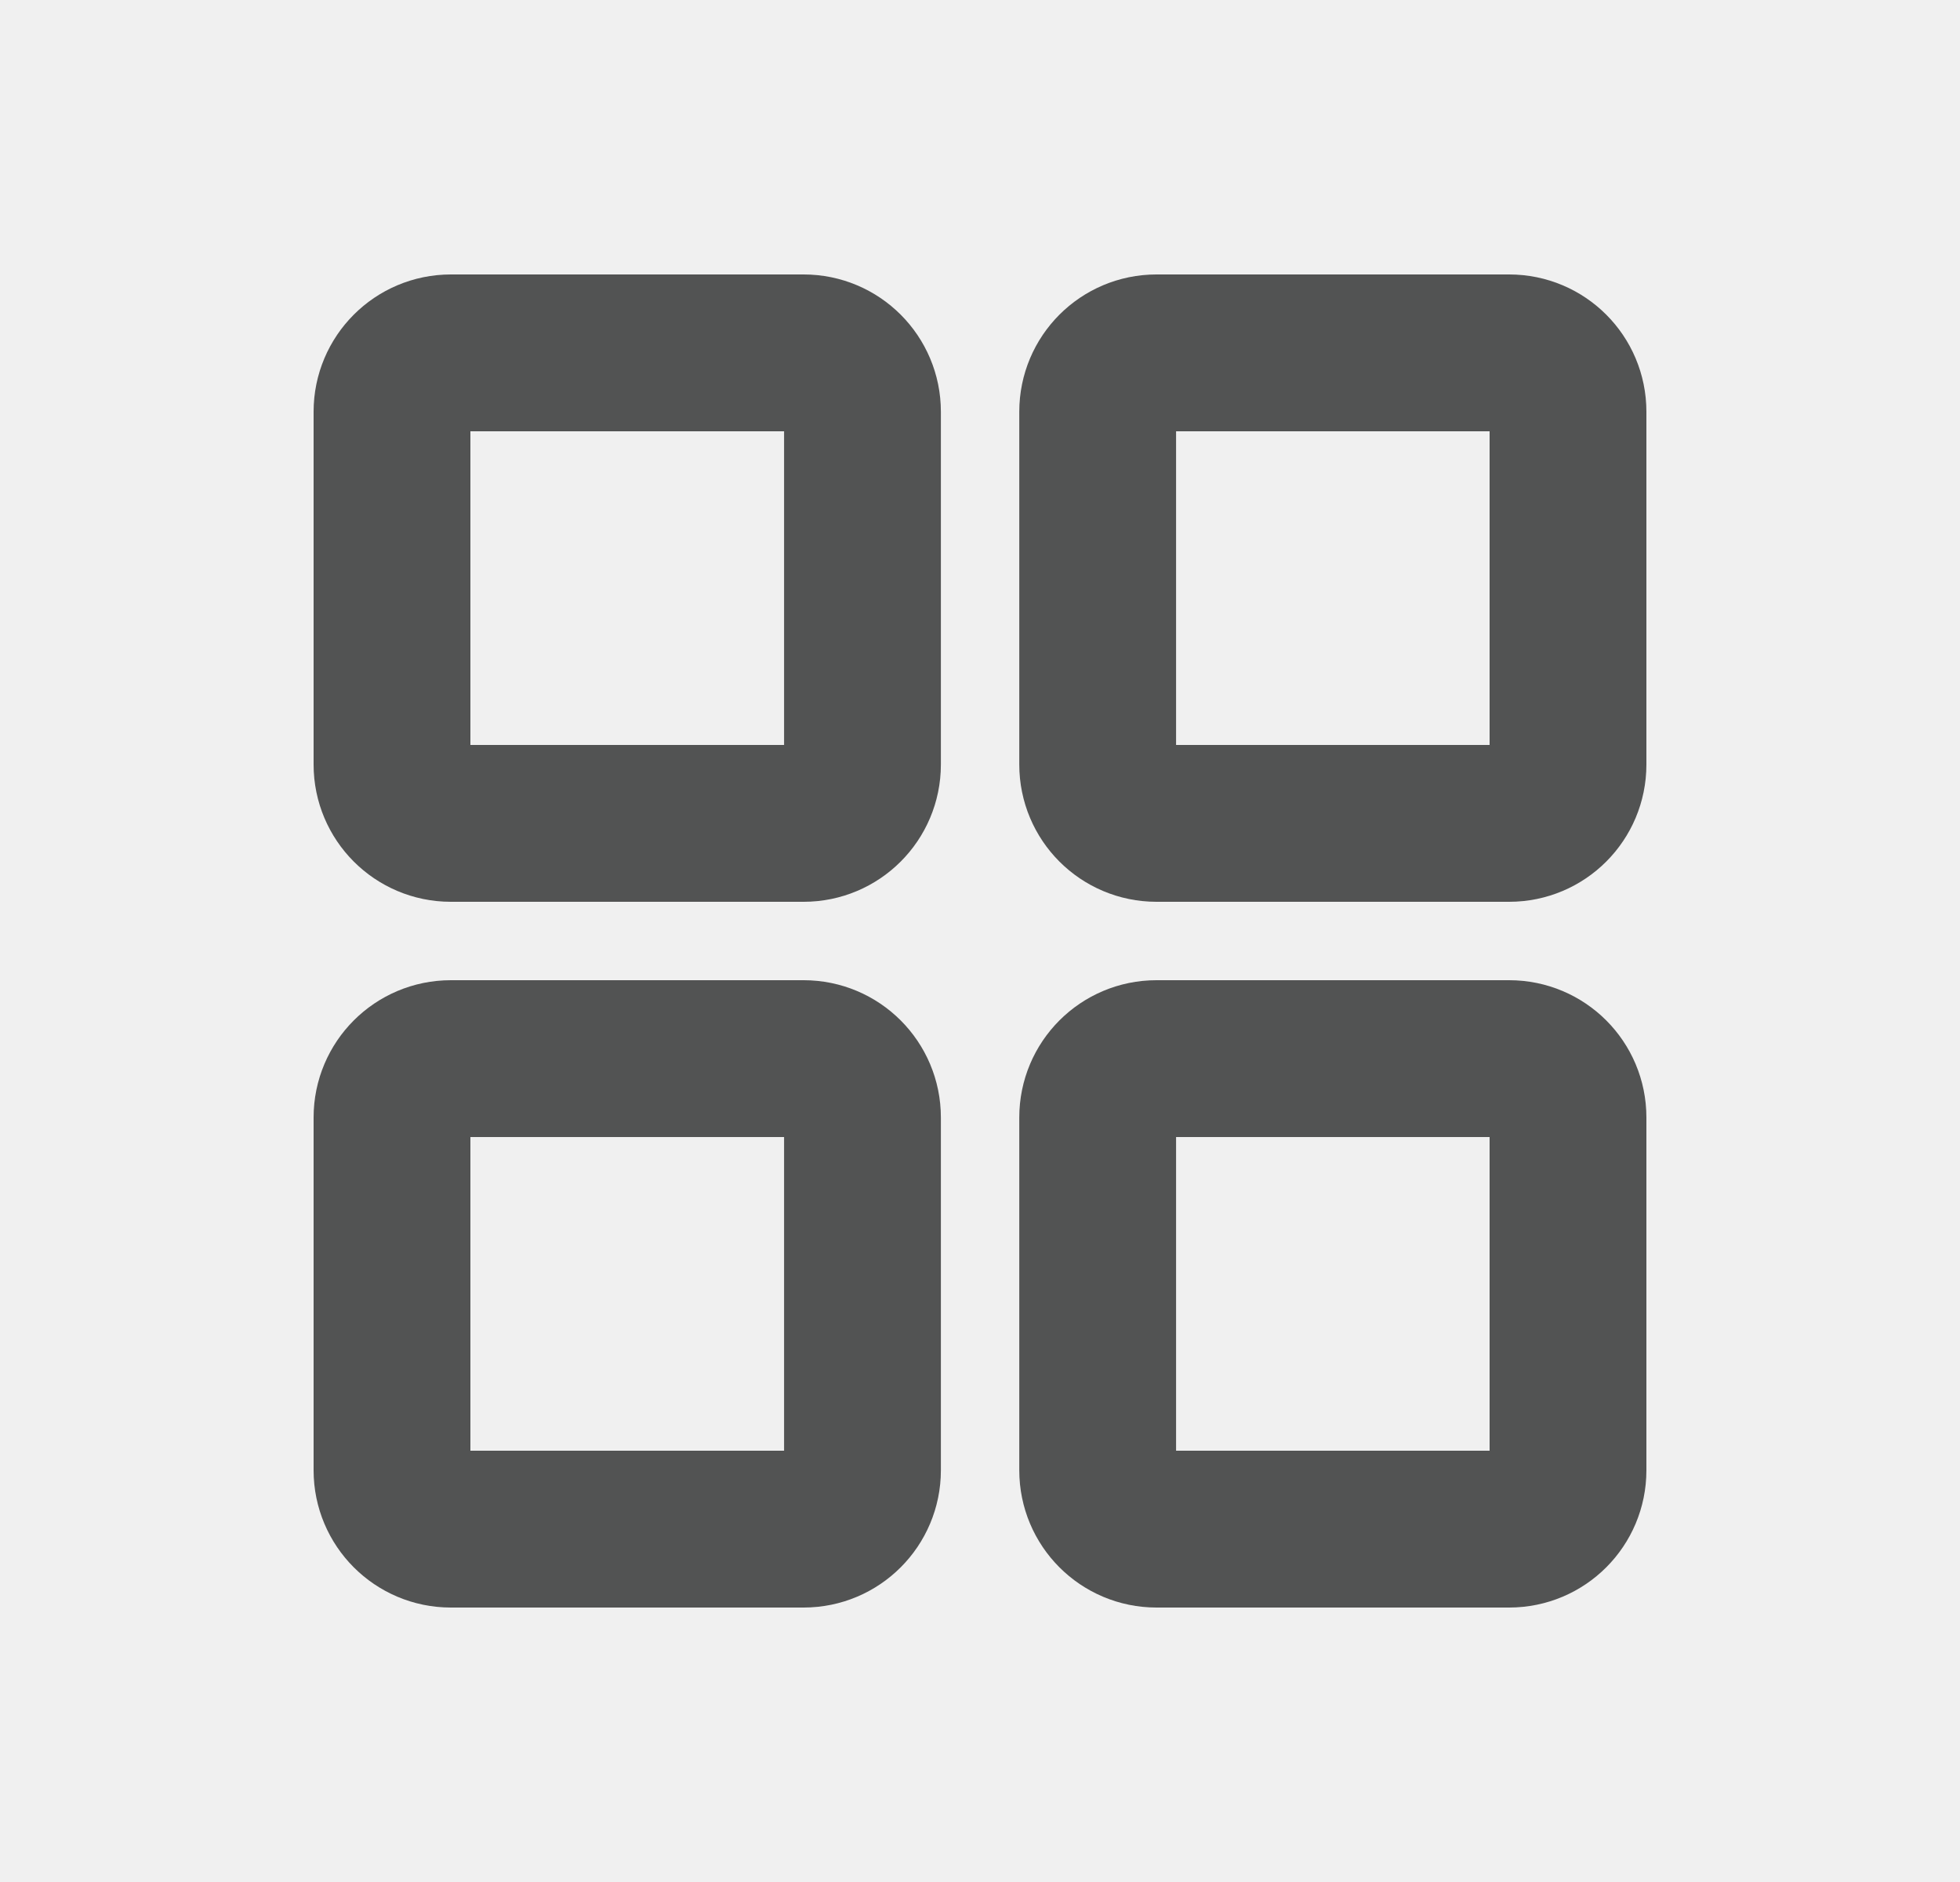
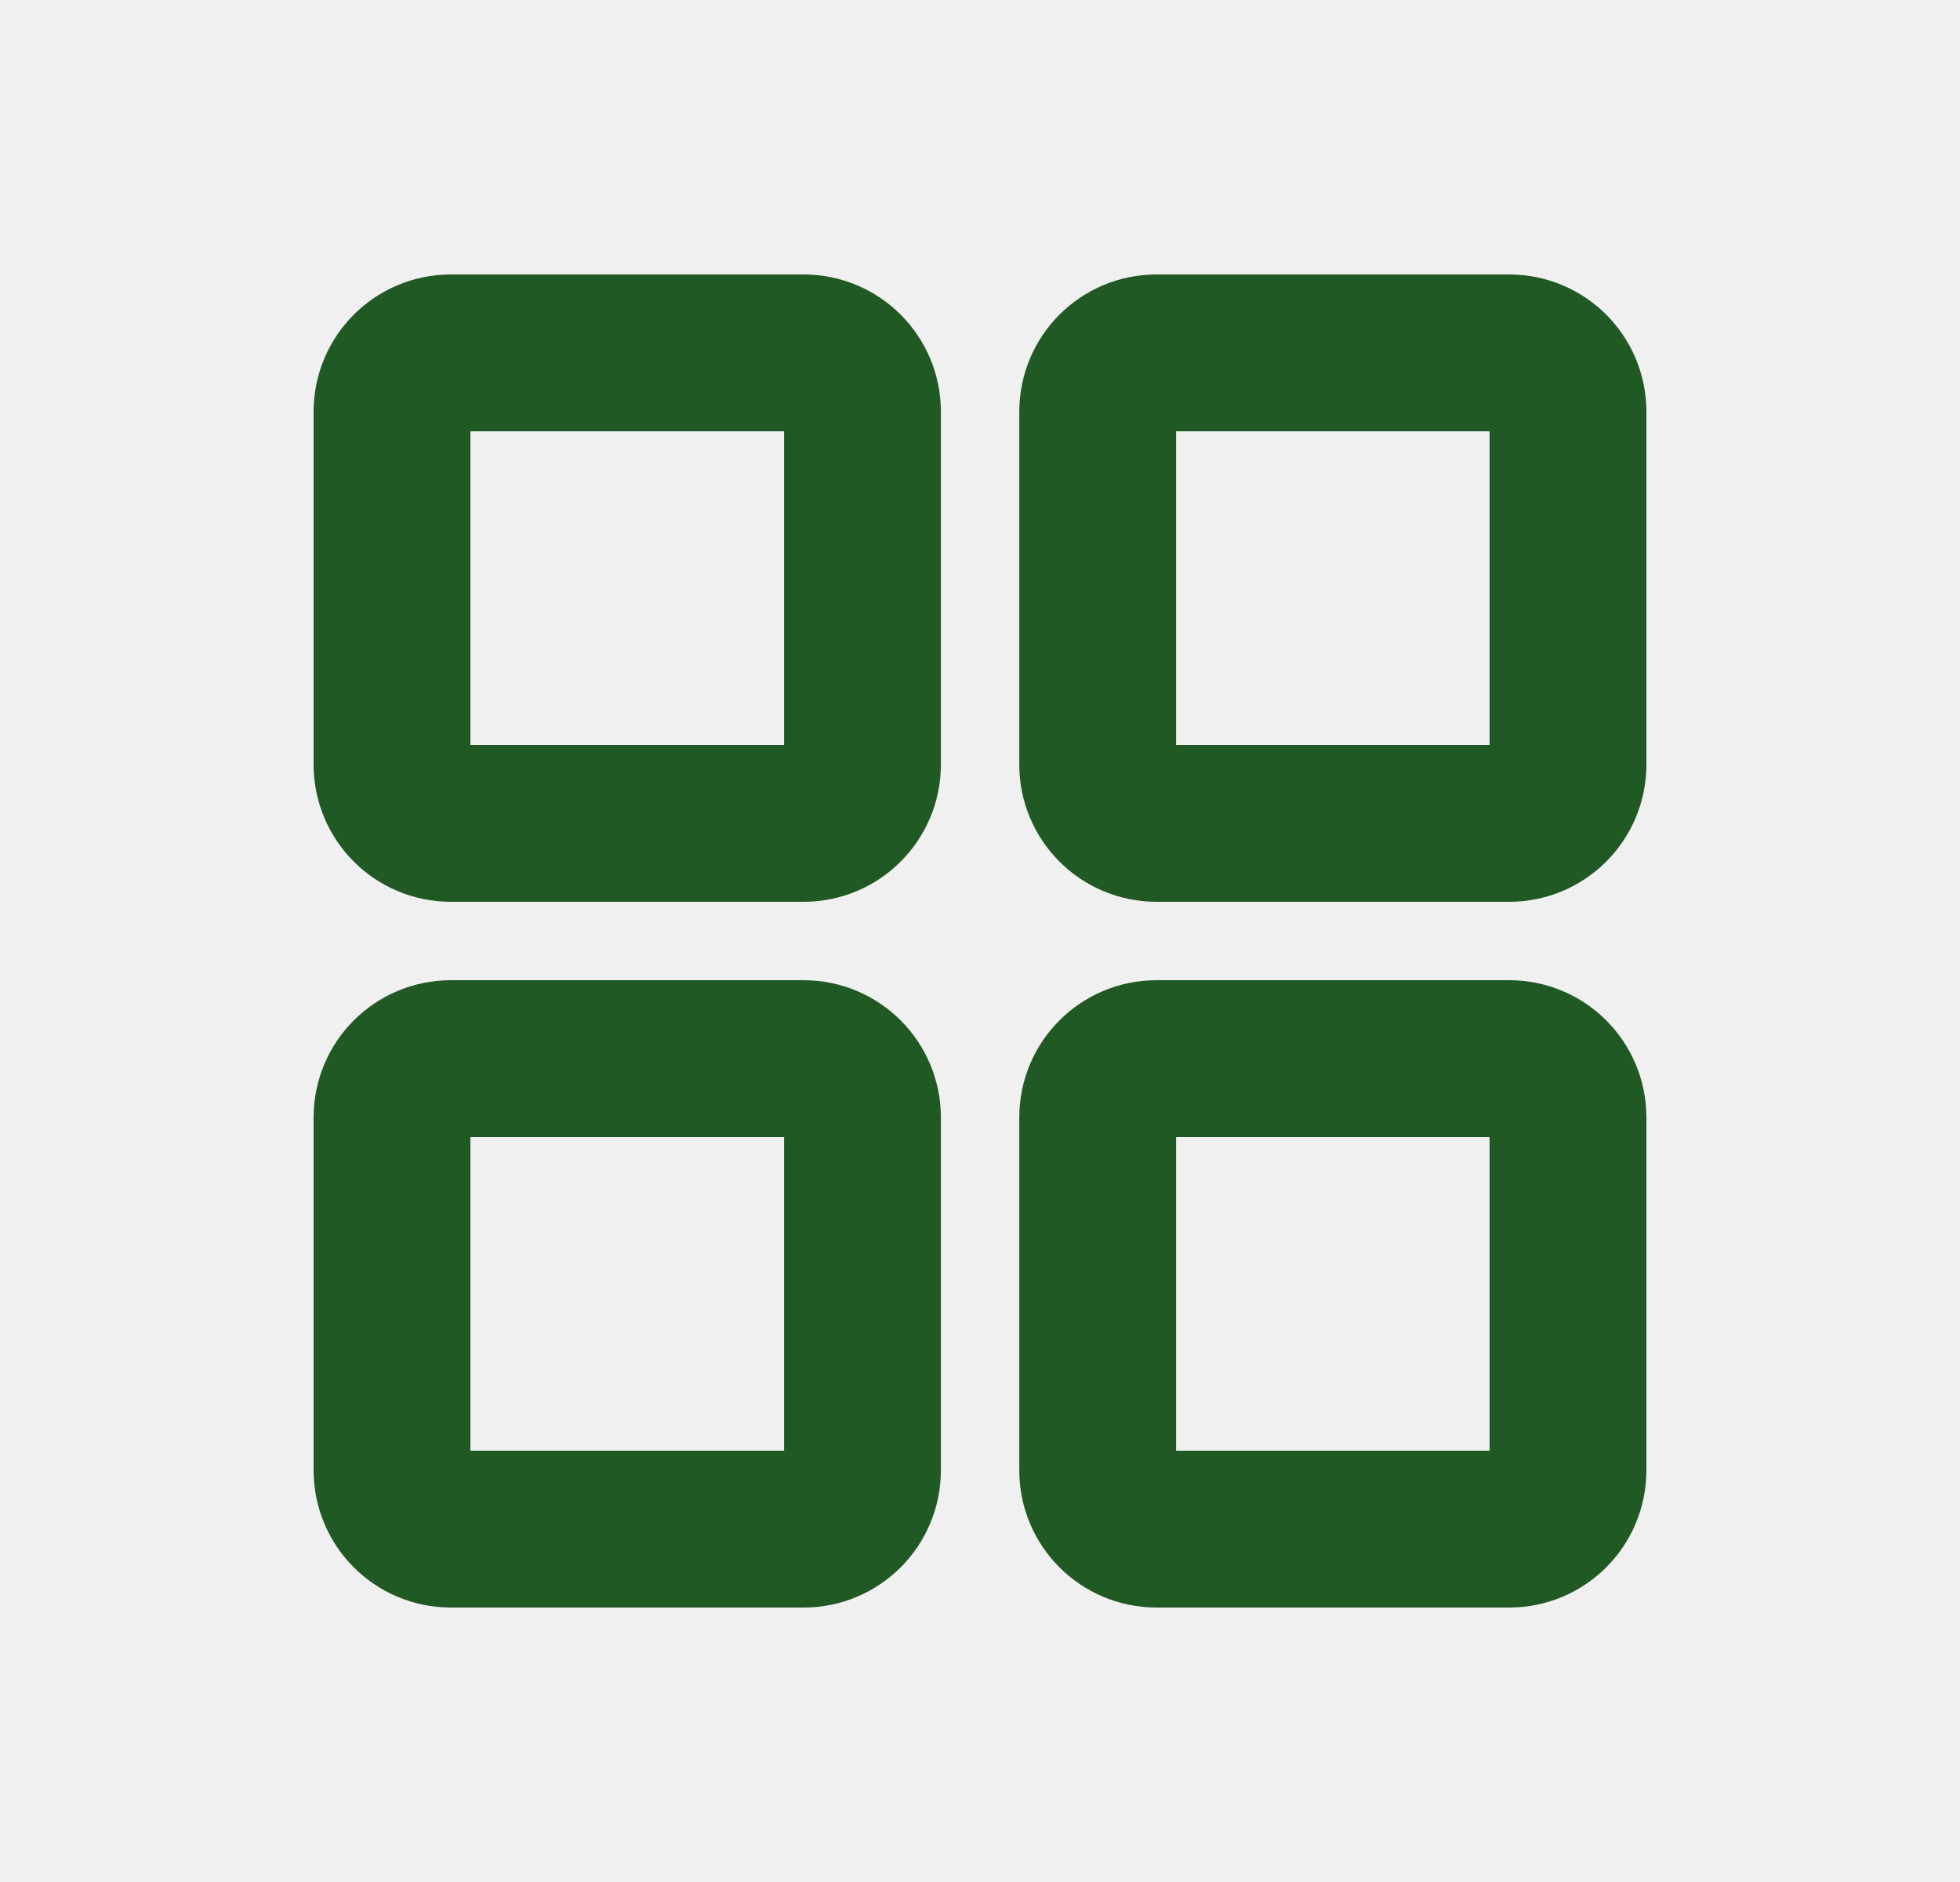
<svg xmlns="http://www.w3.org/2000/svg" width="25" height="24" viewBox="0 0 25 24" fill="none">
-   <g clip-path="url(#clip0_1917_922)">
-     <path d="M10.251 4.5H5.75C5.336 4.5 5 4.836 5 5.25V9.75C5 10.164 5.336 10.5 5.75 10.5H10.251C10.665 10.5 11.001 10.164 11.001 9.75V5.25C11.001 4.836 10.665 4.5 10.251 4.5Z" stroke="#525353" stroke-width="2" stroke-linecap="round" stroke-linejoin="round" />
-     <path d="M19.25 4.5H14.751C14.336 4.5 14.001 4.836 14.001 5.25V9.75C14.001 10.164 14.336 10.5 14.751 10.5H19.25C19.665 10.5 20 10.164 20 9.75V5.25C20 4.836 19.665 4.5 19.25 4.5Z" stroke="#525353" stroke-width="2" stroke-linecap="round" stroke-linejoin="round" />
-     <path d="M10.251 13.5H5.75C5.336 13.5 5 13.836 5 14.25V18.75C5 19.164 5.336 19.5 5.75 19.5H10.251C10.665 19.5 11.001 19.164 11.001 18.75V14.25C11.001 13.836 10.665 13.5 10.251 13.5Z" stroke="#525353" stroke-width="2" stroke-linecap="round" stroke-linejoin="round" />
-     <path d="M19.25 13.5H14.751C14.336 13.5 14.001 13.836 14.001 14.25V18.75C14.001 19.164 14.336 19.5 14.751 19.5H19.25C19.665 19.5 20 19.164 20 18.75V14.25C20 13.836 19.665 13.5 19.25 13.5Z" stroke="#525353" stroke-width="2" stroke-linecap="round" stroke-linejoin="round" />
+   <g clip-path="url(#clip0_2134_2447)">
+     <path d="M10.251 4.5H5.75C5.336 4.5 5 4.836 5 5.25V9.75C5 10.164 5.336 10.5 5.75 10.5H10.251C10.665 10.5 11.001 10.164 11.001 9.75V5.25C11.001 4.836 10.665 4.5 10.251 4.5Z" stroke="#205924" stroke-width="2" stroke-linecap="round" stroke-linejoin="round" />
+     <path d="M19.25 4.5H14.751C14.336 4.5 14.001 4.836 14.001 5.25V9.75C14.001 10.164 14.336 10.5 14.751 10.5H19.25C19.665 10.5 20 10.164 20 9.75V5.25C20 4.836 19.665 4.5 19.25 4.5Z" stroke="#205924" stroke-width="2" stroke-linecap="round" stroke-linejoin="round" />
+     <path d="M10.251 13.5H5.75C5.336 13.5 5 13.836 5 14.25V18.75C5 19.164 5.336 19.5 5.75 19.5H10.251C10.665 19.5 11.001 19.164 11.001 18.75V14.25C11.001 13.836 10.665 13.5 10.251 13.5Z" stroke="#205924" stroke-width="2" stroke-linecap="round" stroke-linejoin="round" />
+     <path d="M19.25 13.5H14.751C14.336 13.5 14.001 13.836 14.001 14.25V18.75C14.001 19.164 14.336 19.5 14.751 19.5H19.25C19.665 19.5 20 19.164 20 18.75V14.25C20 13.836 19.665 13.5 19.25 13.5Z" stroke="#205924" stroke-width="2" stroke-linecap="round" stroke-linejoin="round" />
  </g>
  <defs>
-     <clipPath id="clip0_1917_922">
+     <clipPath id="clip0_2134_2447">
      <rect width="24" height="24" fill="white" transform="translate(0.500488)" />
    </clipPath>
  </defs>
</svg>
